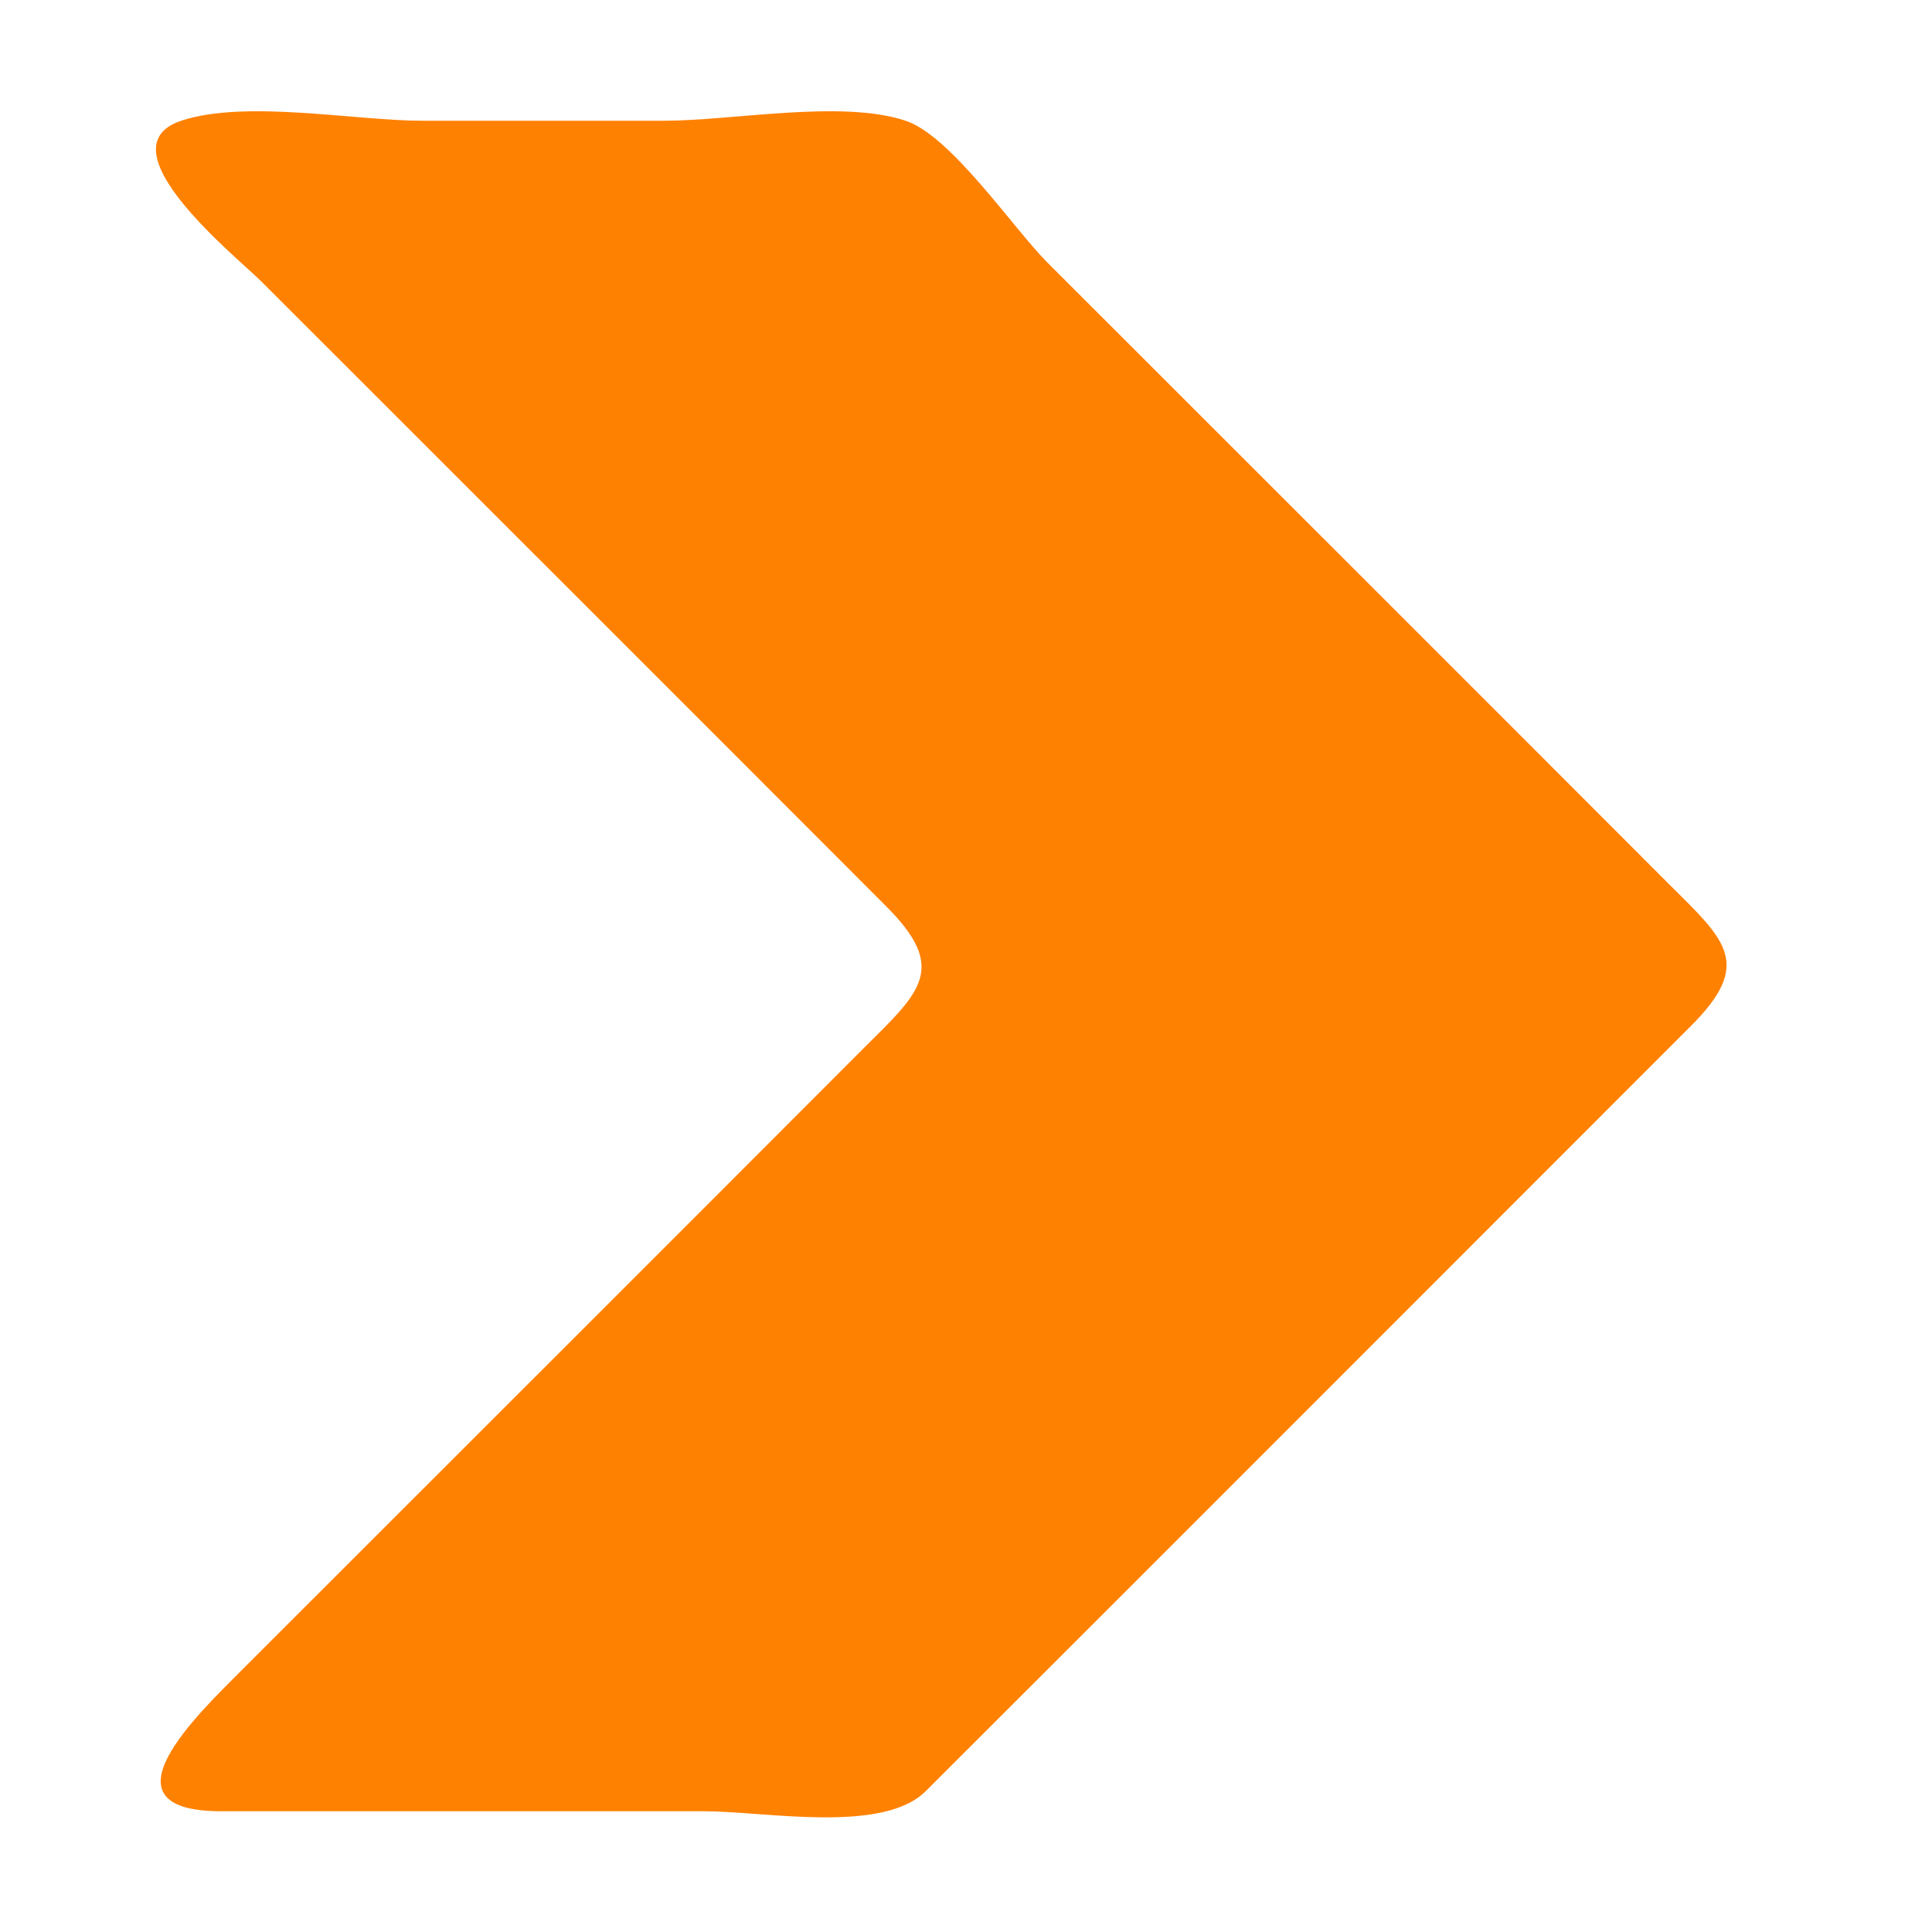
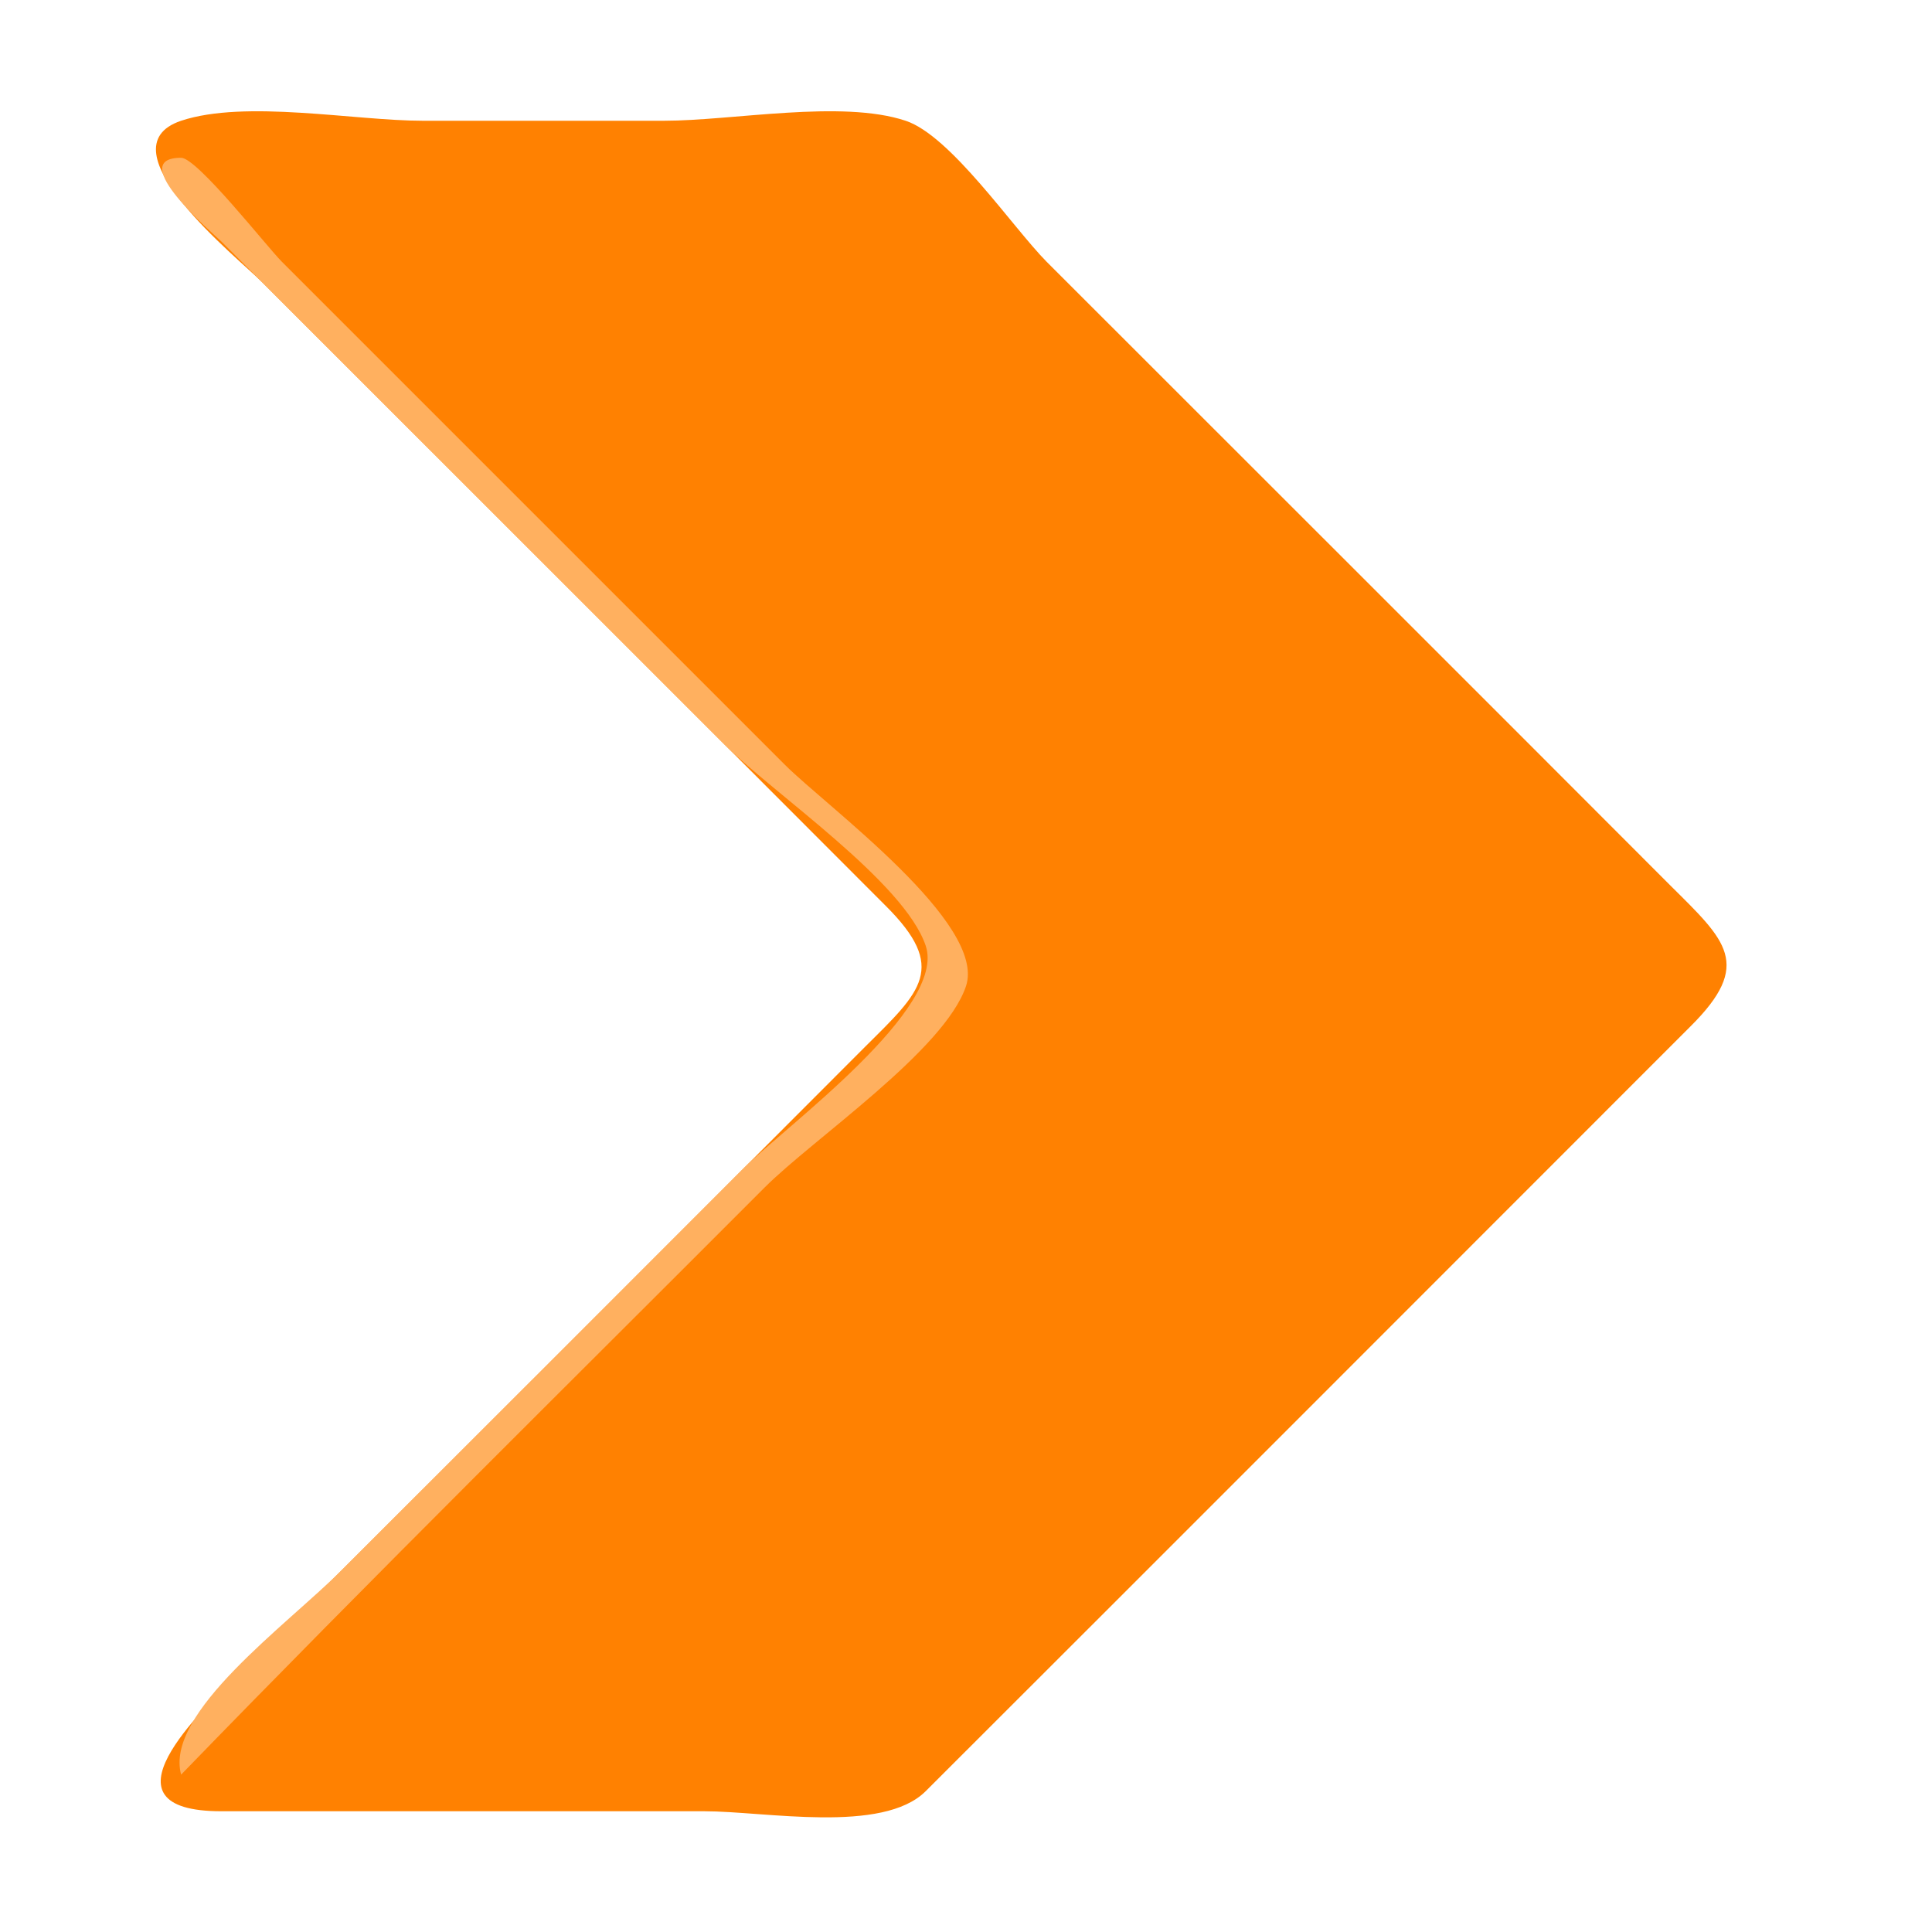
<svg xmlns="http://www.w3.org/2000/svg" viewBox="0 0 48 48">
  <g id="g-s-71262063">
    <rect x="-24.00" y="-24.00" width="48.00" height="48.00" id="s-71262063" fill="#ffffff" transform="translate(24.00, 24.00)" />
  </g>
  <g id="g-s-a7c3d3bf">
    <path d="M -0.64 -20.94 C 0.48 -20.57 2.02 -18.29 2.86 -17.44 C 8.03 -12.27 13.20 -7.11 18.36 -1.94 C 19.74 -0.57 20.42 0.01 18.86 1.56 C 12.53 7.89 6.20 14.23 -0.14 20.56 C -1.21 21.63 -4.13 21.06 -5.64 21.06 C -9.64 21.06 -13.64 21.06 -17.64 21.06 C -20.80 21.06 -18.17 18.60 -17.14 17.56 C -11.97 12.39 -6.80 7.23 -1.64 2.06 C -0.26 0.69 0.42 0.11 -1.14 -1.44 C -6.30 -6.61 -11.47 -11.77 -16.64 -16.94 C -17.19 -17.50 -20.66 -20.26 -18.64 -20.94 C -17.04 -21.47 -14.33 -20.94 -12.64 -20.94 C -10.64 -20.94 -8.64 -20.94 -6.64 -20.94 C -4.94 -20.94 -2.23 -21.47 -0.64 -20.94 Z" fill-rule="evenodd" id="s-a7c3d3bf" fill="#ff8101" transform="translate(23.14, 23.94)" />
  </g>
+   <g id="g-s-58cf80f4">
+     <path d="M -10.21 20.46 C -10.63 18.93 -7.59 16.75 -6.21 15.37 C -2.87 12.04 0.46 8.71 3.79 5.37 C 4.84 4.33 8.81 1.43 8.29 -0.13 C 7.76 -1.72 4.50 -3.92 3.29 -5.13 C -0.87 -9.29 -5.04 -13.46 -9.21 -17.63 C -9.37 -17.79 -11.64 -19.71 -10.21 -19.71 C -9.81 -19.71 -8.07 -17.49 -7.71 -17.13 C -3.54 -12.96 0.63 -8.79 4.79 -4.63 C 5.84 -3.58 9.81 -0.69 9.29 0.87 C 8.76 2.46 5.50 4.66 4.29 5.87 C -0.55 10.72 -5.44 15.54 -10.21 20.46 Z" fill-rule="evenodd" id="s-58cf80f4" fill="#ffb05f" transform="translate(14.71, 23.63)" />
+   </g>
</svg>
